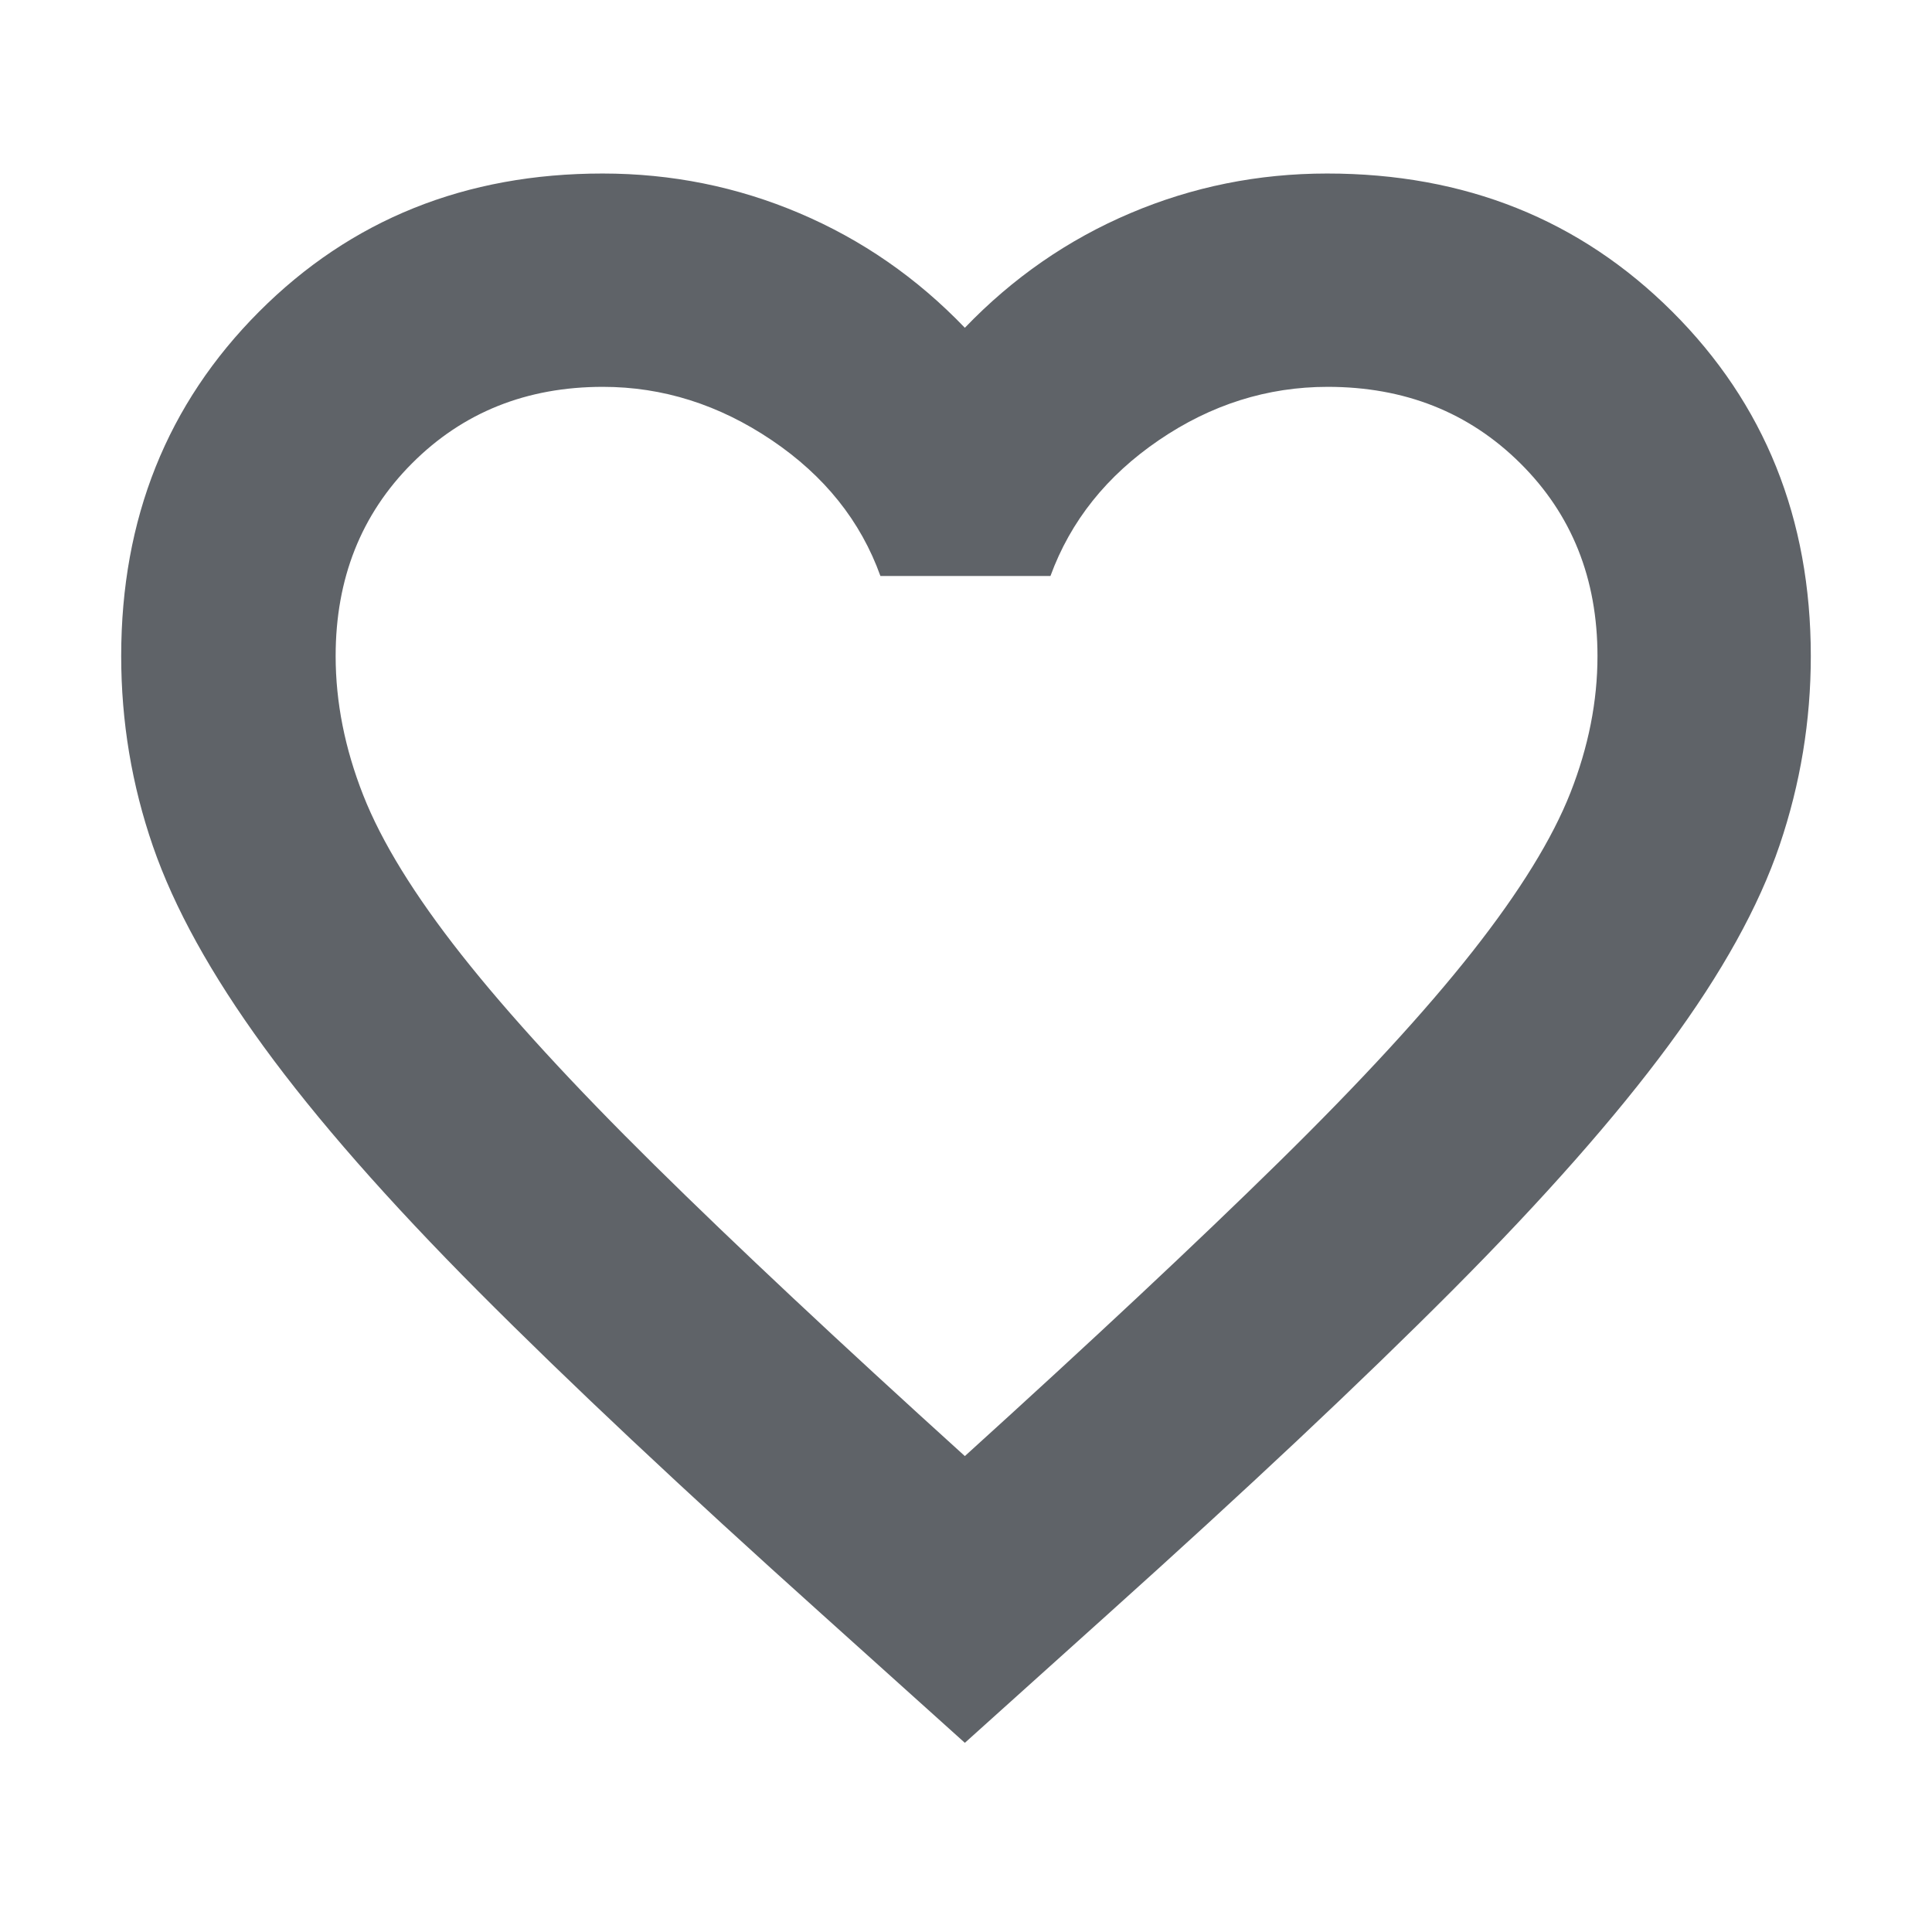
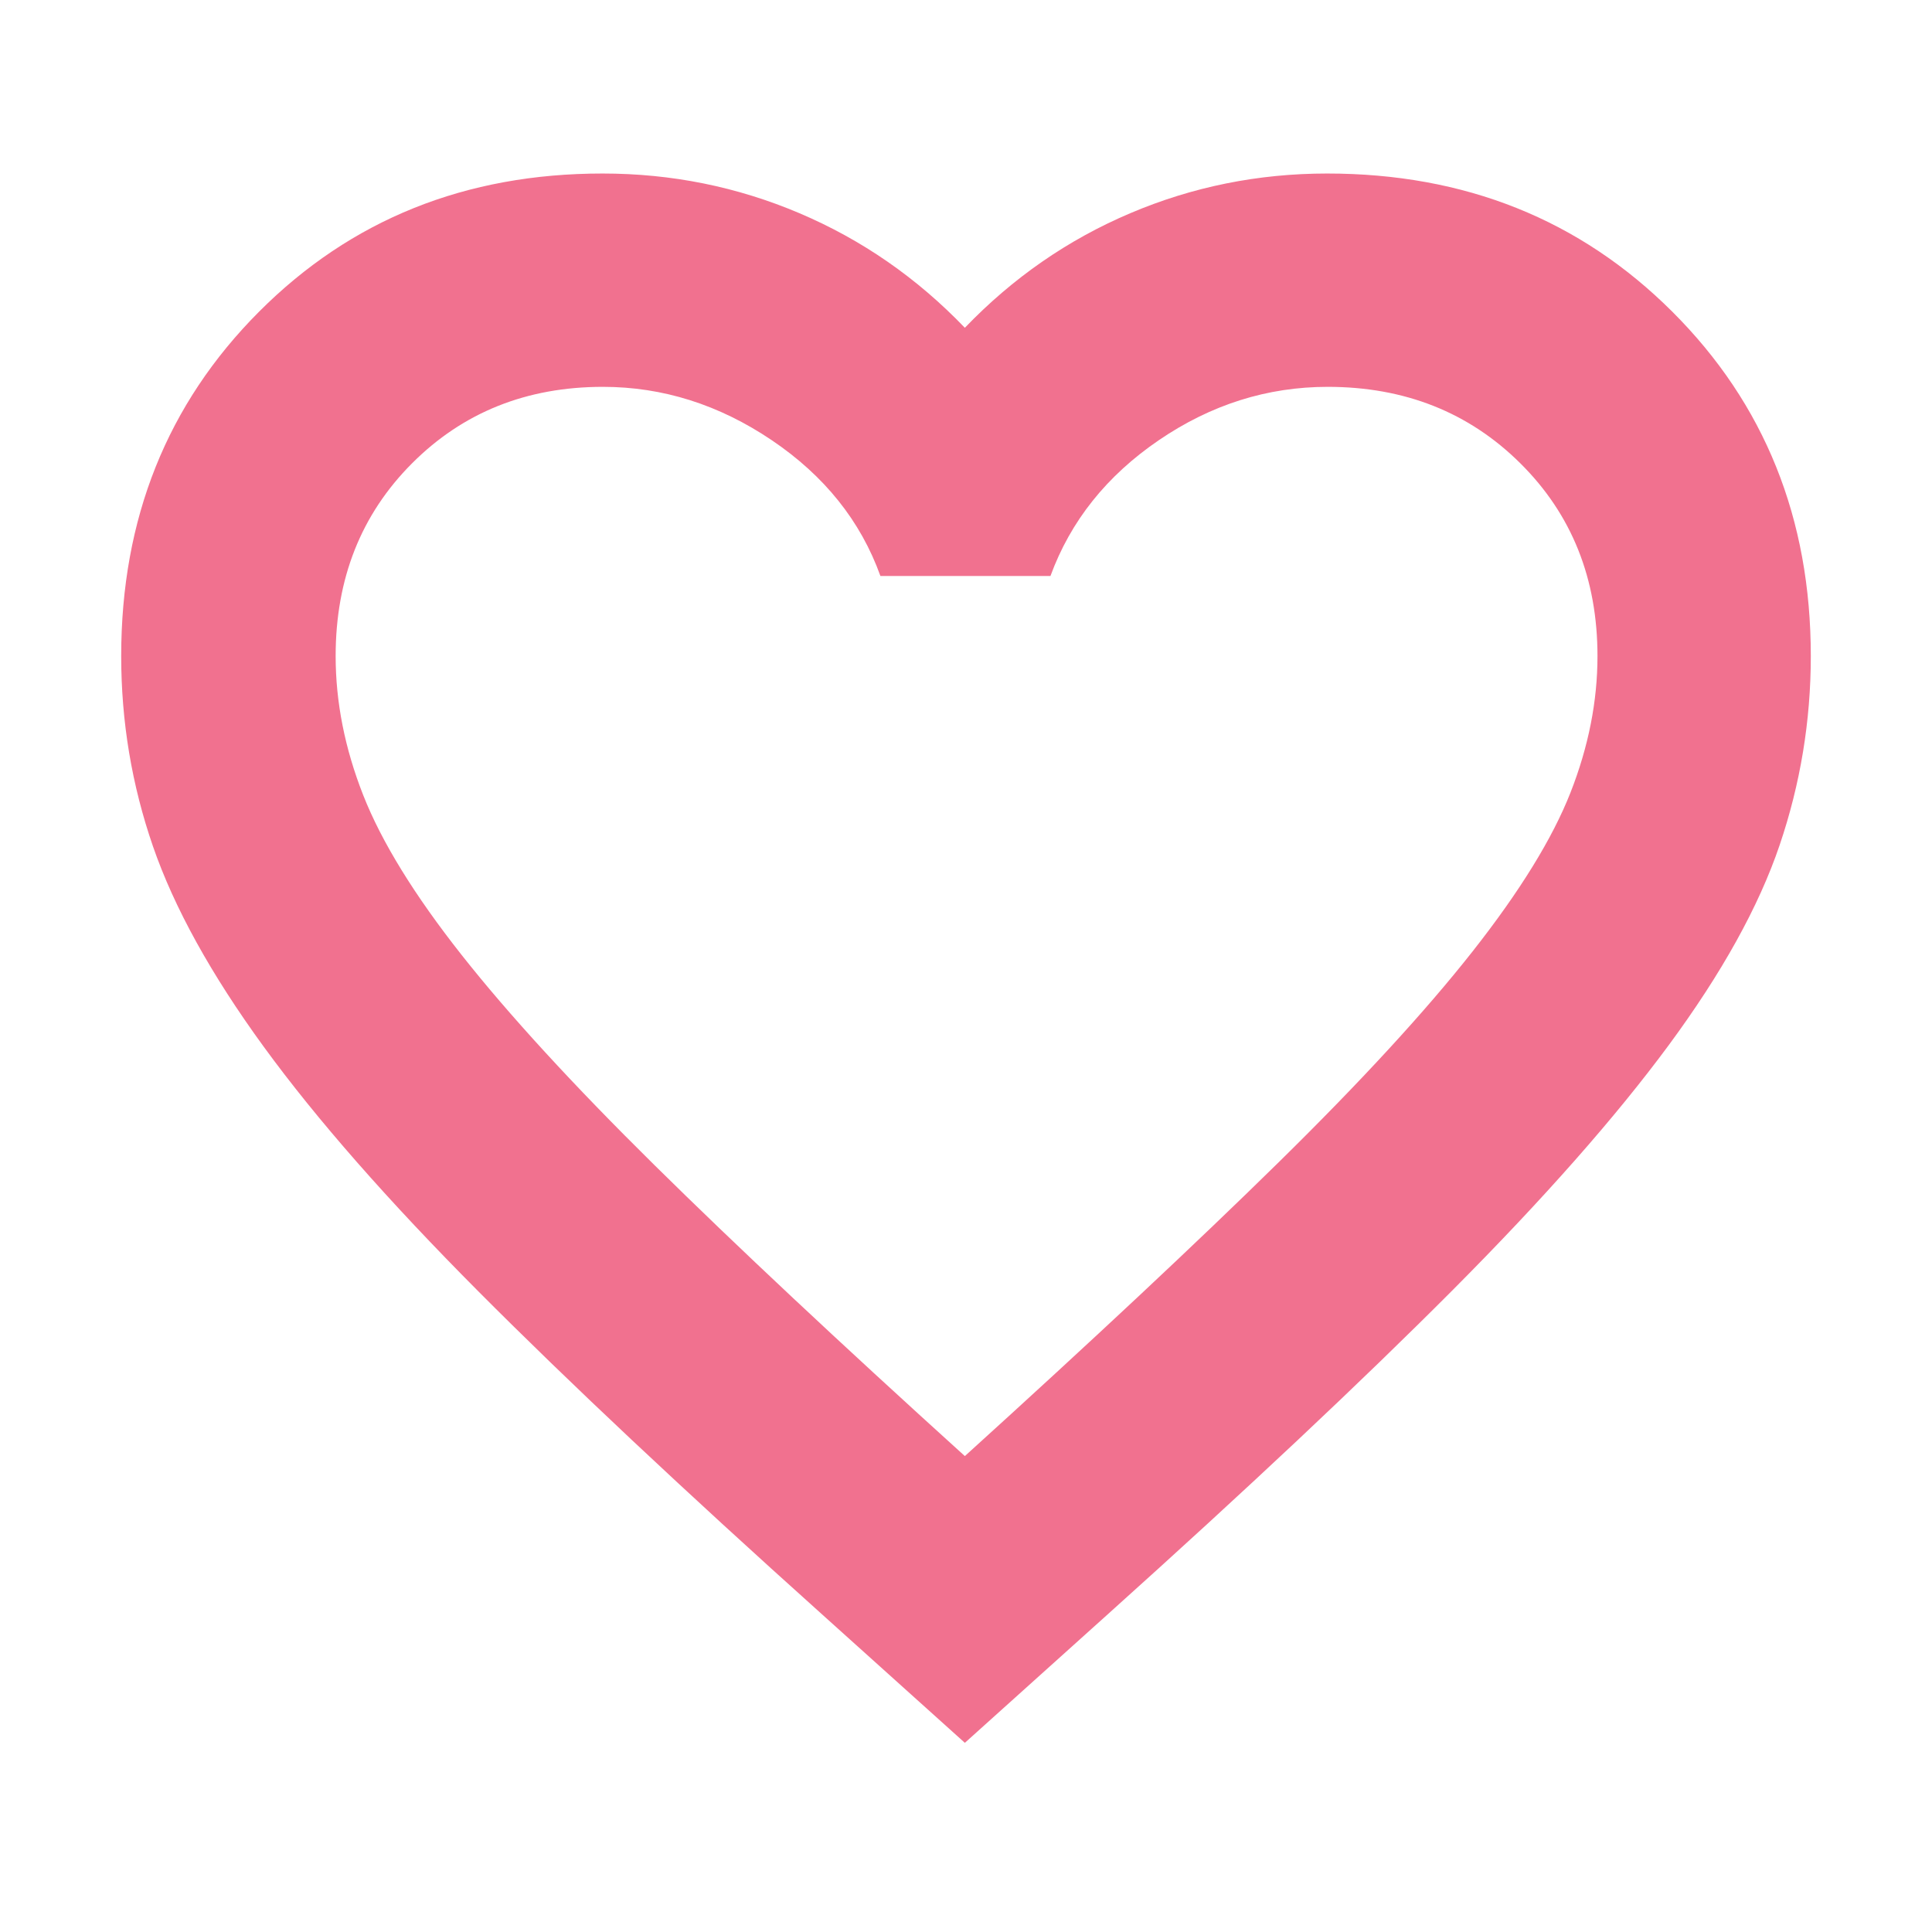
- <svg xmlns="http://www.w3.org/2000/svg" height="24px" viewBox="0 -960 960 960" width="24px" fill="#5f6368">
+ <svg xmlns="http://www.w3.org/2000/svg" height="32x" viewBox="0 -960 960 960" width="32px" fill="#f1718f">
  <path d="m479.43-94-71-63.87q-103.26-92.69-170.67-160.39-67.41-67.7-106.7-121.61Q91.78-493.78 76-539.48 60.22-585.17 60.22-634q0-102.45 68.5-171.12 68.5-68.66 170.71-68.66 51.4 0 97.85 19.74 46.46 19.73 82.15 56.91 35.7-37.18 82.15-56.91 46.46-19.74 97.85-19.74 102.7 0 171.53 68.66 68.82 68.67 68.82 171.12 0 48.26-15.5 93.96-15.5 45.69-55.06 99.32-39.57 53.63-107.26 121.61-67.7 67.98-171.52 161.24L479.43-94Zm0-142.48q94.87-86 156.03-146.09 61.15-60.08 96.3-104.73 35.15-44.66 48.59-78.83 13.43-34.17 13.43-67.86 0-57.75-38.31-95.77-38.3-38.02-95.76-38.02-45.01 0-83.88 26.5t-53.87 67.5h-84.48q-14.73-41-54.02-67.5-39.29-26.5-83.87-26.5-56.92 0-94.86 38.02-37.95 38.02-37.95 95.76 0 34.3 13.69 69.08 13.68 34.79 48.87 79.38 35.18 44.58 95.77 104.39 60.59 59.8 154.32 144.67Zm1.14-265.65Z" />
</svg>
